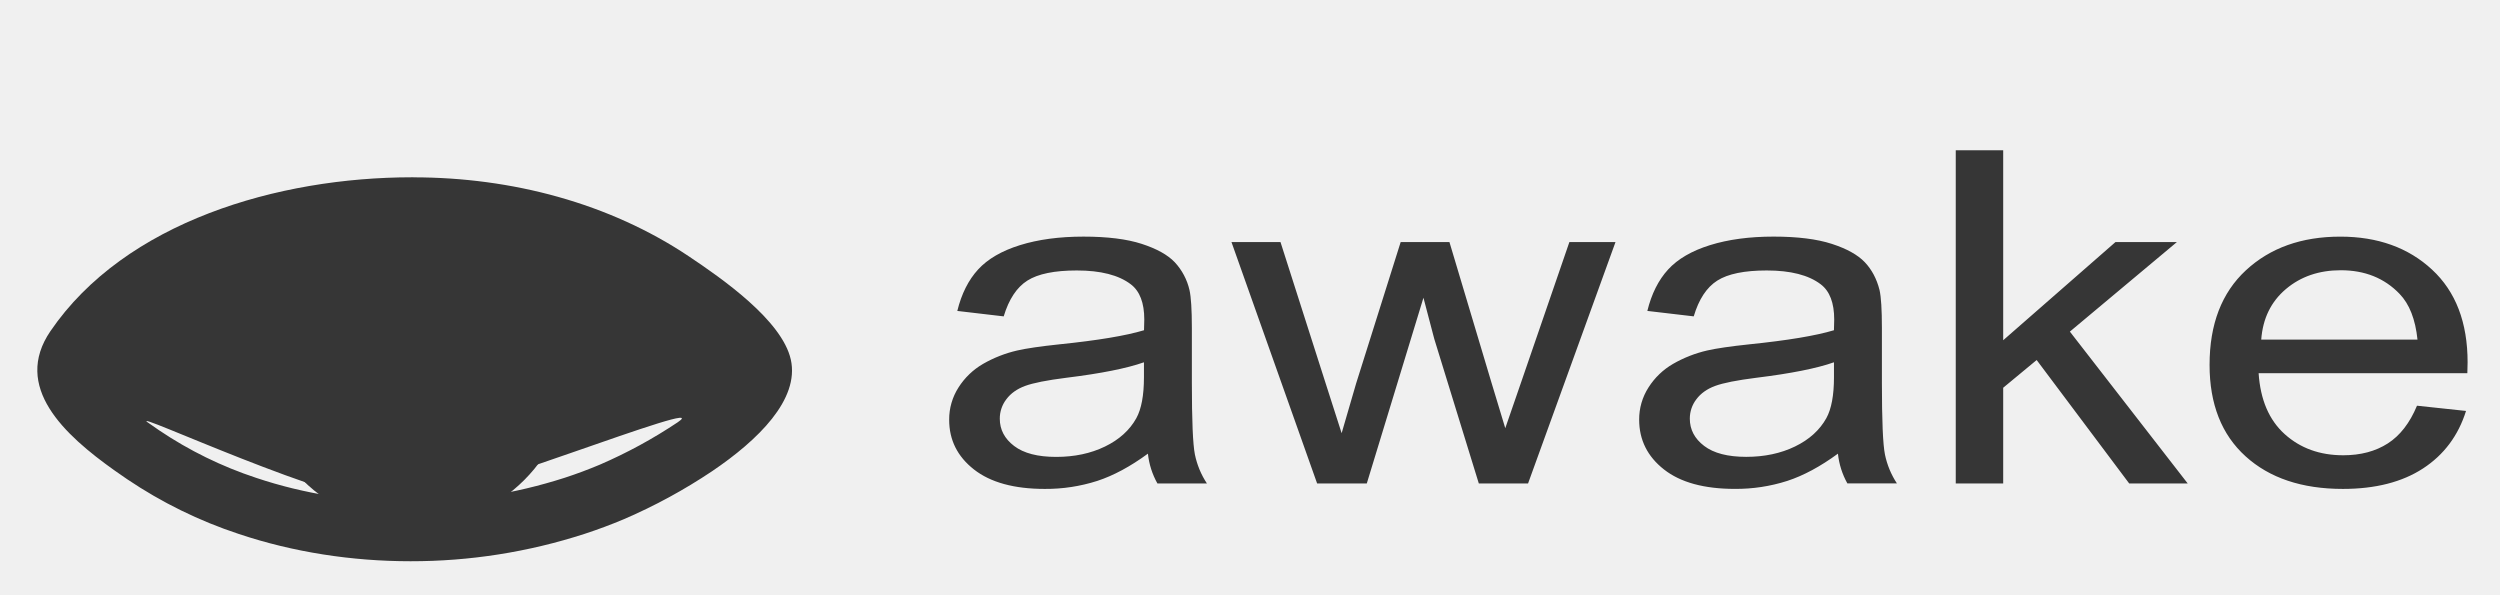
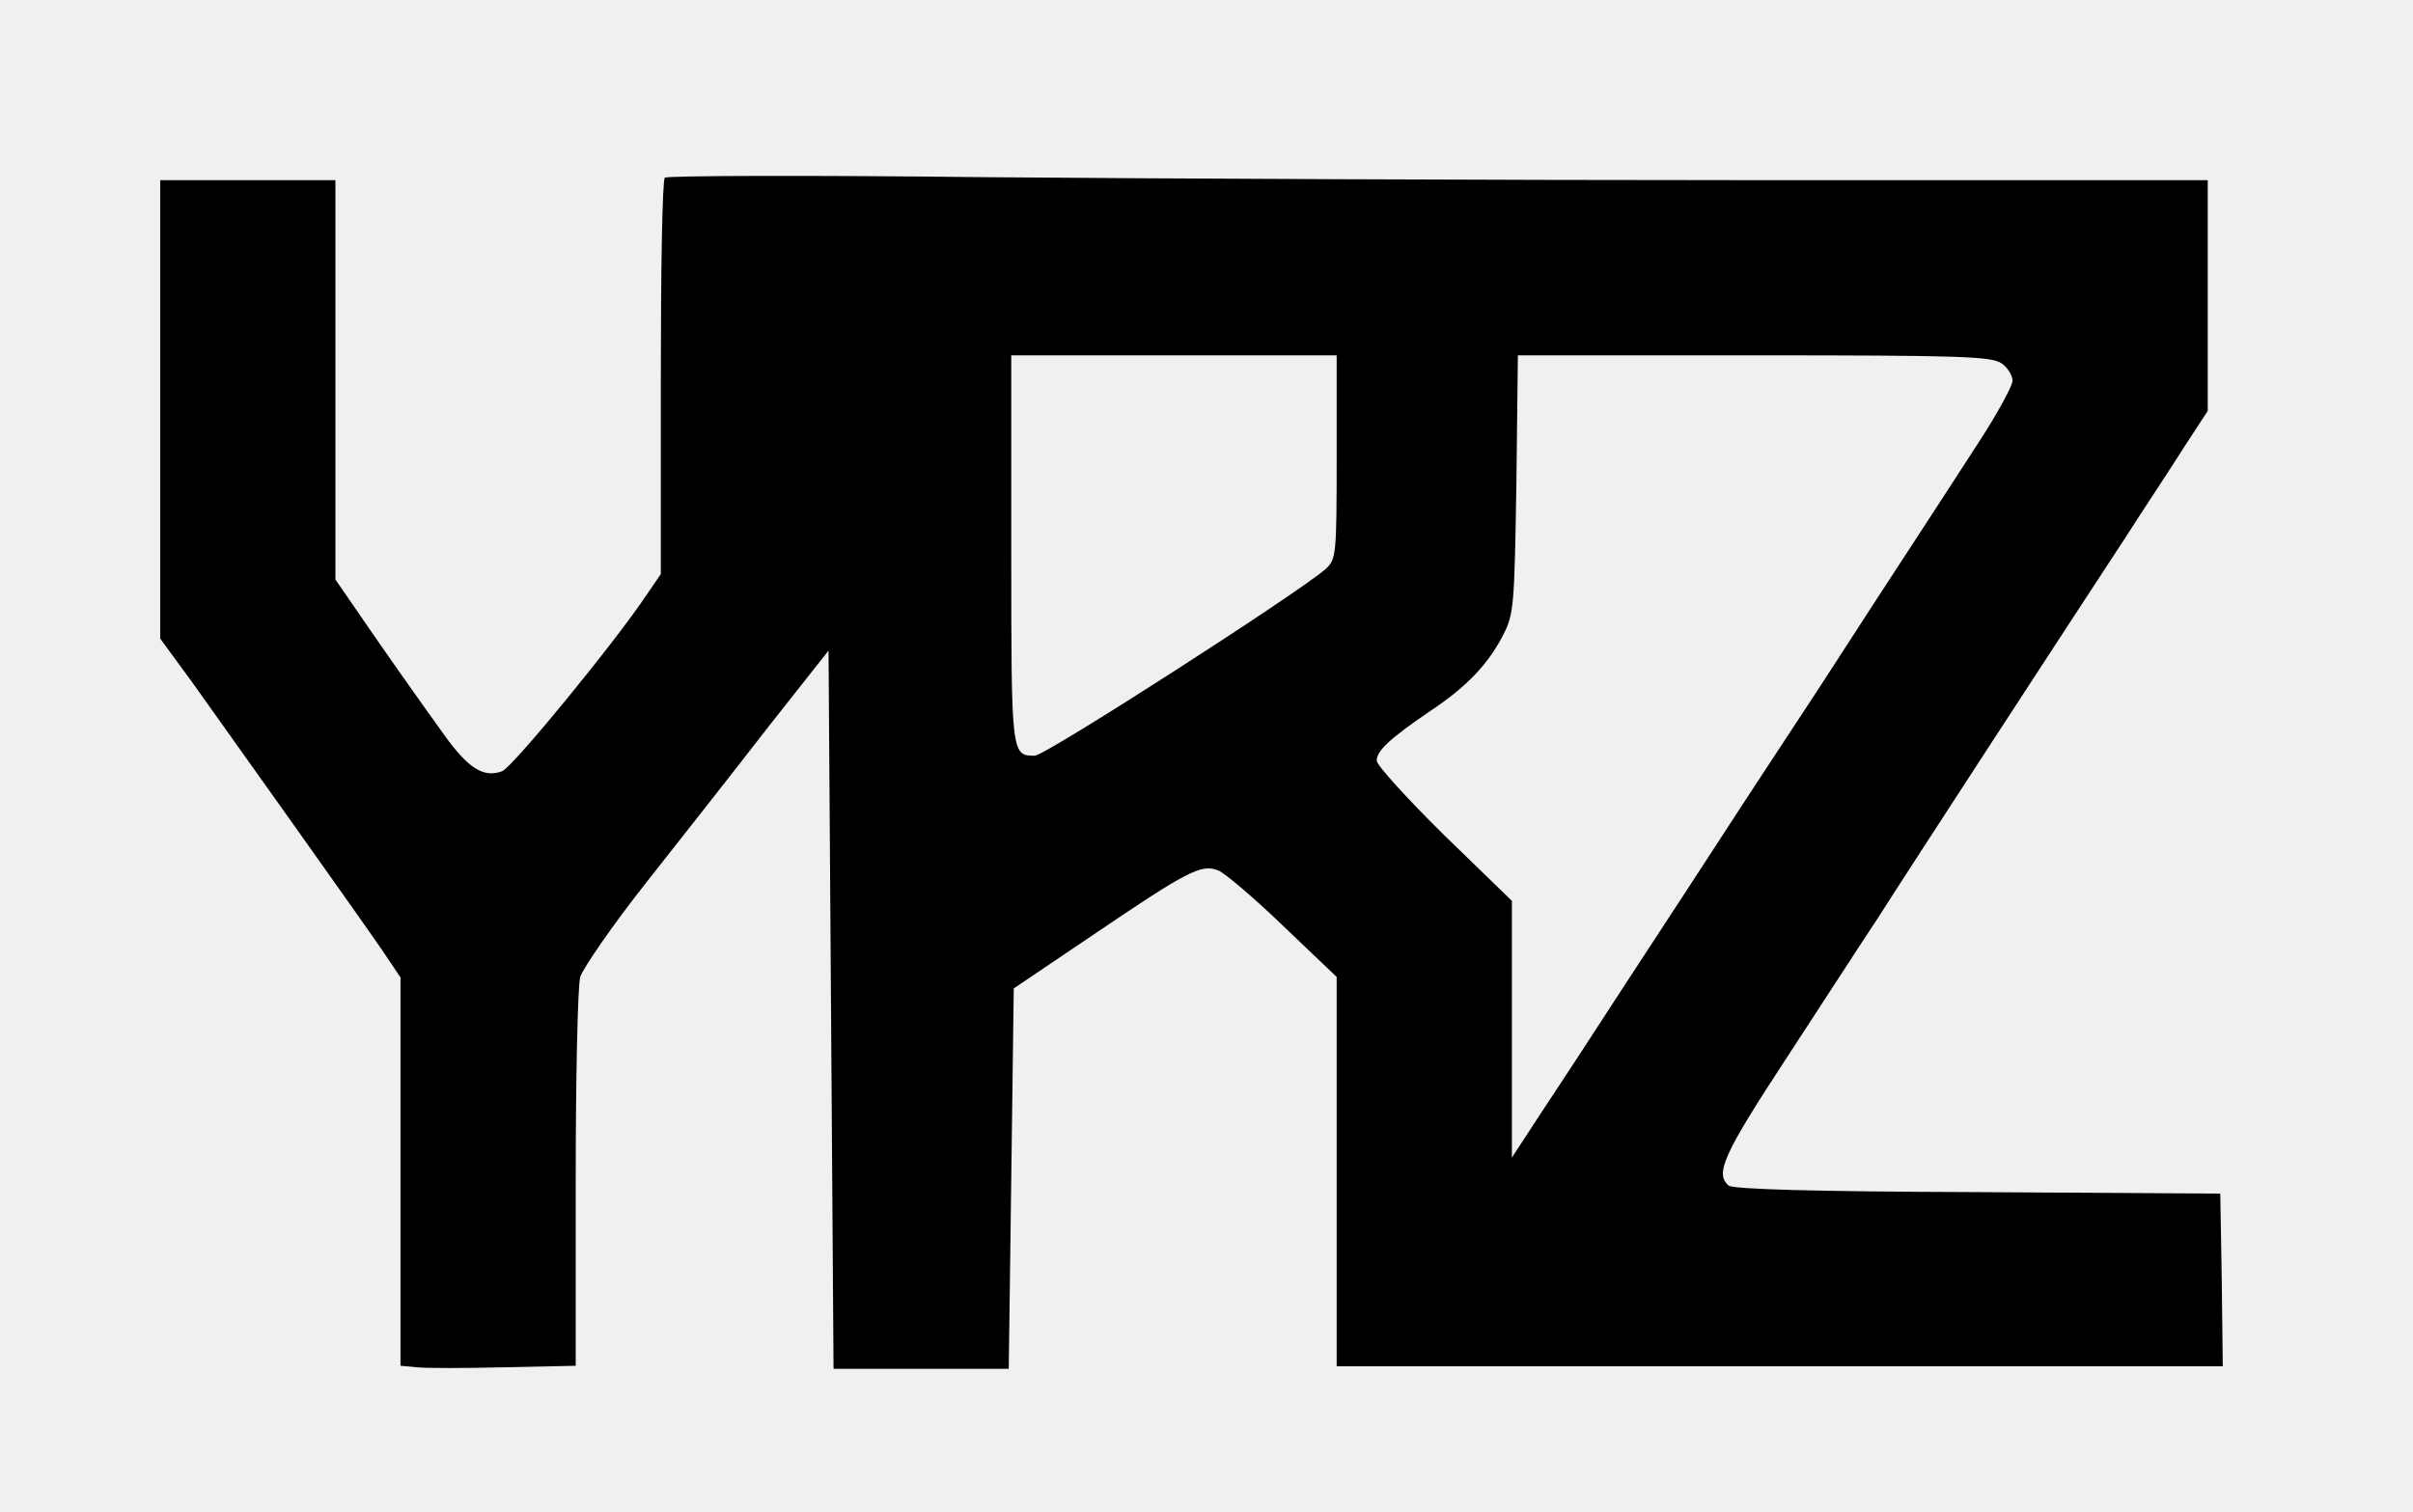
- <svg xmlns="http://www.w3.org/2000/svg" viewBox="0 0 2030 483">
-   <circle cx="328.32" cy="269.5" r="25.29" fill="#fff" />
-   <path d="M323.63 410c36.15 0 260.14-89.72 226.65-67.1a396.64 396.64 0 0 1-63.11 34.36c-9.31 3.93-18.92 7.52-28.61 10.68a411 411 0 0 1-126.22 19.78c-43.44 0-85.26-6.62-124.29-19.69a321 321 0 0 1-78.77-38.58 586.35 586.35 0 0 1-9.36-6.49c-15.84-11.23 150.9 67 202.65 67m13.06-266h-1.06c-108.74 0-233 36.16-293.6 124.9C10 314.2 52.29 353.14 93.16 382.12c3.39 2.4 6.77 4.74 10.1 7a368.89 368.89 0 0 0 90.55 44.43c44.41 14.87 92 22.18 139.53 22.18a456.21 456.21 0 0 0 141.15-22.17q16.49-5.38 32.33-12.07a445 445 0 0 0 71.33-38.82c37.52-25.34 71.17-58.4 64-90.66C635 260 586 226 559.48 208.24 494.84 164.93 415.47 144 335.63 144z" fill="#363636" />
-   <circle cx="349.99" cy="300" r="47.47" fill="#363636" />
-   <circle cx="335.71" cy="299.87" r="110.44" fill="none" stroke="#363636" stroke-miterlimit="10" stroke-width="33.535" />
-   <path d="M932.1 368.37q-21.4 15.69-41.19 22.15a136.37 136.37 0 0 1-42.49 6.48q-37.42 0-57.57-15.8t-20.12-40.33a47.9 47.9 0 0 1 7.6-26.29 57.89 57.89 0 0 1 19.91-19.1A101.15 101.15 0 0 1 826 284.59q11.34-2.58 34.24-5 46.66-4.78 68.7-11.44c.14-4.55.22-7.44.22-8.67q0-20.3-10.92-28.61-14.76-11.25-43.87-11.25-27.18 0-40.13 8.21T815 256.9l-37.67-4.42q5.13-20.86 16.91-33.68t34-19.75q22.25-6.92 51.57-6.92 29.11 0 47.3 5.9t26.75 14.86a49.29 49.29 0 0 1 12 22.61q1.92 8.49 1.93 30.63v44.29q0 46.33 2.46 58.6a67.46 67.46 0 0 0 9.75 23.53h-40.19a63.21 63.21 0 0 1-7.71-24.18zm-3.21-74.19q-21 7.4-62.92 12.55-23.75 3-33.6 6.65t-15.19 10.79a25.61 25.61 0 0 0-5.35 15.83q0 13.29 11.66 22.15t34.14 8.85q22.25 0 39.59-8.4t25.47-23q6.19-11.25 6.2-33.22zM1069.5 392.55l-69.55-196h39.81l36.16 113.13 13.49 42.07q.85-3.13 11.77-40.41l36.17-114.79h39.59l34 113.68 11.34 37.46 13.06-37.83 39-113.31h37.45l-71 196h-40l-36.17-117.38-8.78-33.4-46 150.78zM1492.4 368.37q-21.4 15.69-41.2 22.15a136.3 136.3 0 0 1-42.48 6.46q-37.46 0-57.57-15.78T1331 340.87a47.82 47.82 0 0 1 7.6-26.29 57.86 57.86 0 0 1 19.9-19.1 101.35 101.35 0 0 1 27.72-10.89q11.34-2.58 34.24-5 46.66-4.78 68.7-11.44c.14-4.55.22-7.44.22-8.67q0-20.3-10.92-28.61-14.76-11.25-43.87-11.25-27.18 0-40.13 8.21t-19.15 29.06l-37.67-4.42q5.13-20.86 16.91-33.68t34-19.75q22.26-6.92 51.58-6.92 29.1 0 47.3 5.9t26.75 14.86q8.57 9 12 22.61 1.92 8.49 1.92 30.63v44.29q0 46.33 2.47 58.6a67.46 67.46 0 0 0 9.73 23.53h-40.23a63 63 0 0 1-7.67-24.17zm-3.21-74.19q-21 7.4-62.92 12.55-23.76 3-33.6 6.65t-15.19 10.79a25.61 25.61 0 0 0-5.35 15.78q0 13.29 11.66 22.15t34.13 8.86q22.26 0 39.6-8.4t25.47-23q6.19-11.25 6.2-33.22zM1588.07 392.55V122h38.52v154.28l91.17-79.72h49.87l-86.89 72.71 95.67 123.28h-47.52l-75.12-100.21-27.18 22.51v77.7zM1962.6 329.43l39.81 4.25q-9.42 30.07-34.89 46.69T1902.46 397q-49.86 0-79.08-26.49t-29.21-74.28q0-49.45 29.53-76.77t76.62-27.31q45.59 0 74.48 26.76t28.89 75.29c0 2-.07 4.93-.21 8.86H1834q2.13 32.29 21.18 49.46t47.52 17.16q21.18 0 36.16-9.59t23.74-30.66zm-126.48-53.7H1963q-2.57-24.74-14.55-37.1-18.42-19.19-47.73-19.19-26.54 0-44.62 15.32t-19.98 40.97z" fill="#363636" />
+ <svg xmlns="http://www.w3.org/2000/svg" version="1.0" width="482pt" height="302pt" viewBox="0 0 482 302" preserveAspectRatio="xMidYMid meet">
+   <g transform="translate(0,302) scale(0.1,-0.1)" fill="#000000" stroke="none">
+     <path d="M1328 2665 c-5 -5 -8 -185 -8 -400 l0 -392 -28 -41 c-64 -96 -268 -345 -289 -353 -37 -14 -68 6 -116 73 -64 89 -130 183 -177 252 l-40 58 0 399 0 399 -175 0 -175 0 0 -458 0 -458 63 -86 c85 -119 334 -469 380 -536 l37 -55 0 -388 0 -388 33 -3 c17 -2 96 -2 175 0 l142 3 0 372 c0 205 4 387 9 405 6 18 65 104 133 190 68 86 178 226 243 310 l120 152 5 -717 5 -718 175 0 175 0 5 380 5 380 160 108 c186 126 214 141 248 128 13 -5 72 -55 130 -111 l107 -102 0 -389 0 -389 885 0 885 0 -2 172 -3 173 -484 3 c-337 1 -488 6 -498 13 -28 24 -10 63 115 254 70 107 152 234 184 282 66 104 390 601 493 758 39 61 93 142 118 182 l47 72 0 230 0 231 -908 0 c-500 0 -1192 3 -1538 6 -346 4 -632 3 -636 -1z m1342 -558 c0 -198 -1 -204 -22 -224 -55 -48 -560 -373 -581 -373 -47 0 -47 1 -47 412 l0 388 325 0 325 0 0 -203z m1328 187 c12 -8 22 -24 22 -35 0 -10 -30 -65 -67 -122 -36 -56 -100 -154 -141 -217 -41 -63 -100 -153 -130 -200 -30 -47 -101 -155 -157 -240 -56 -85 -123 -189 -150 -230 -27 -41 -87 -133 -134 -205 -46 -71 -115 -177 -153 -234 l-68 -104 0 256 0 257 -135 131 c-74 73 -135 140 -135 149 0 20 26 44 105 98 74 49 116 93 147 152 22 43 23 56 27 303 l3 257 472 0 c411 0 474 -2 494 -16z" />
+   </g>
</svg>
